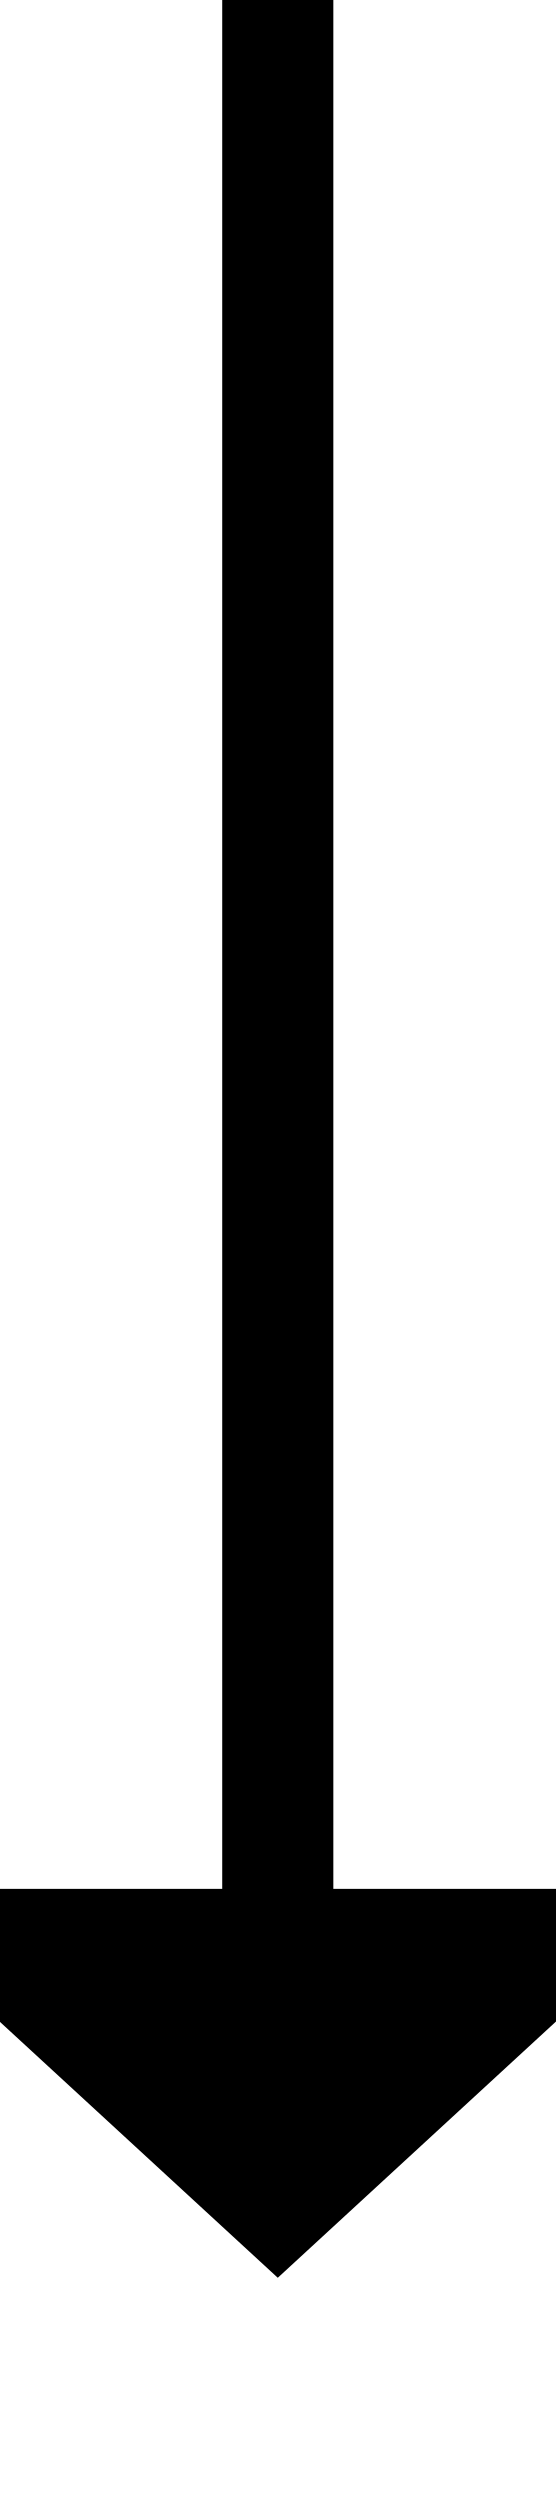
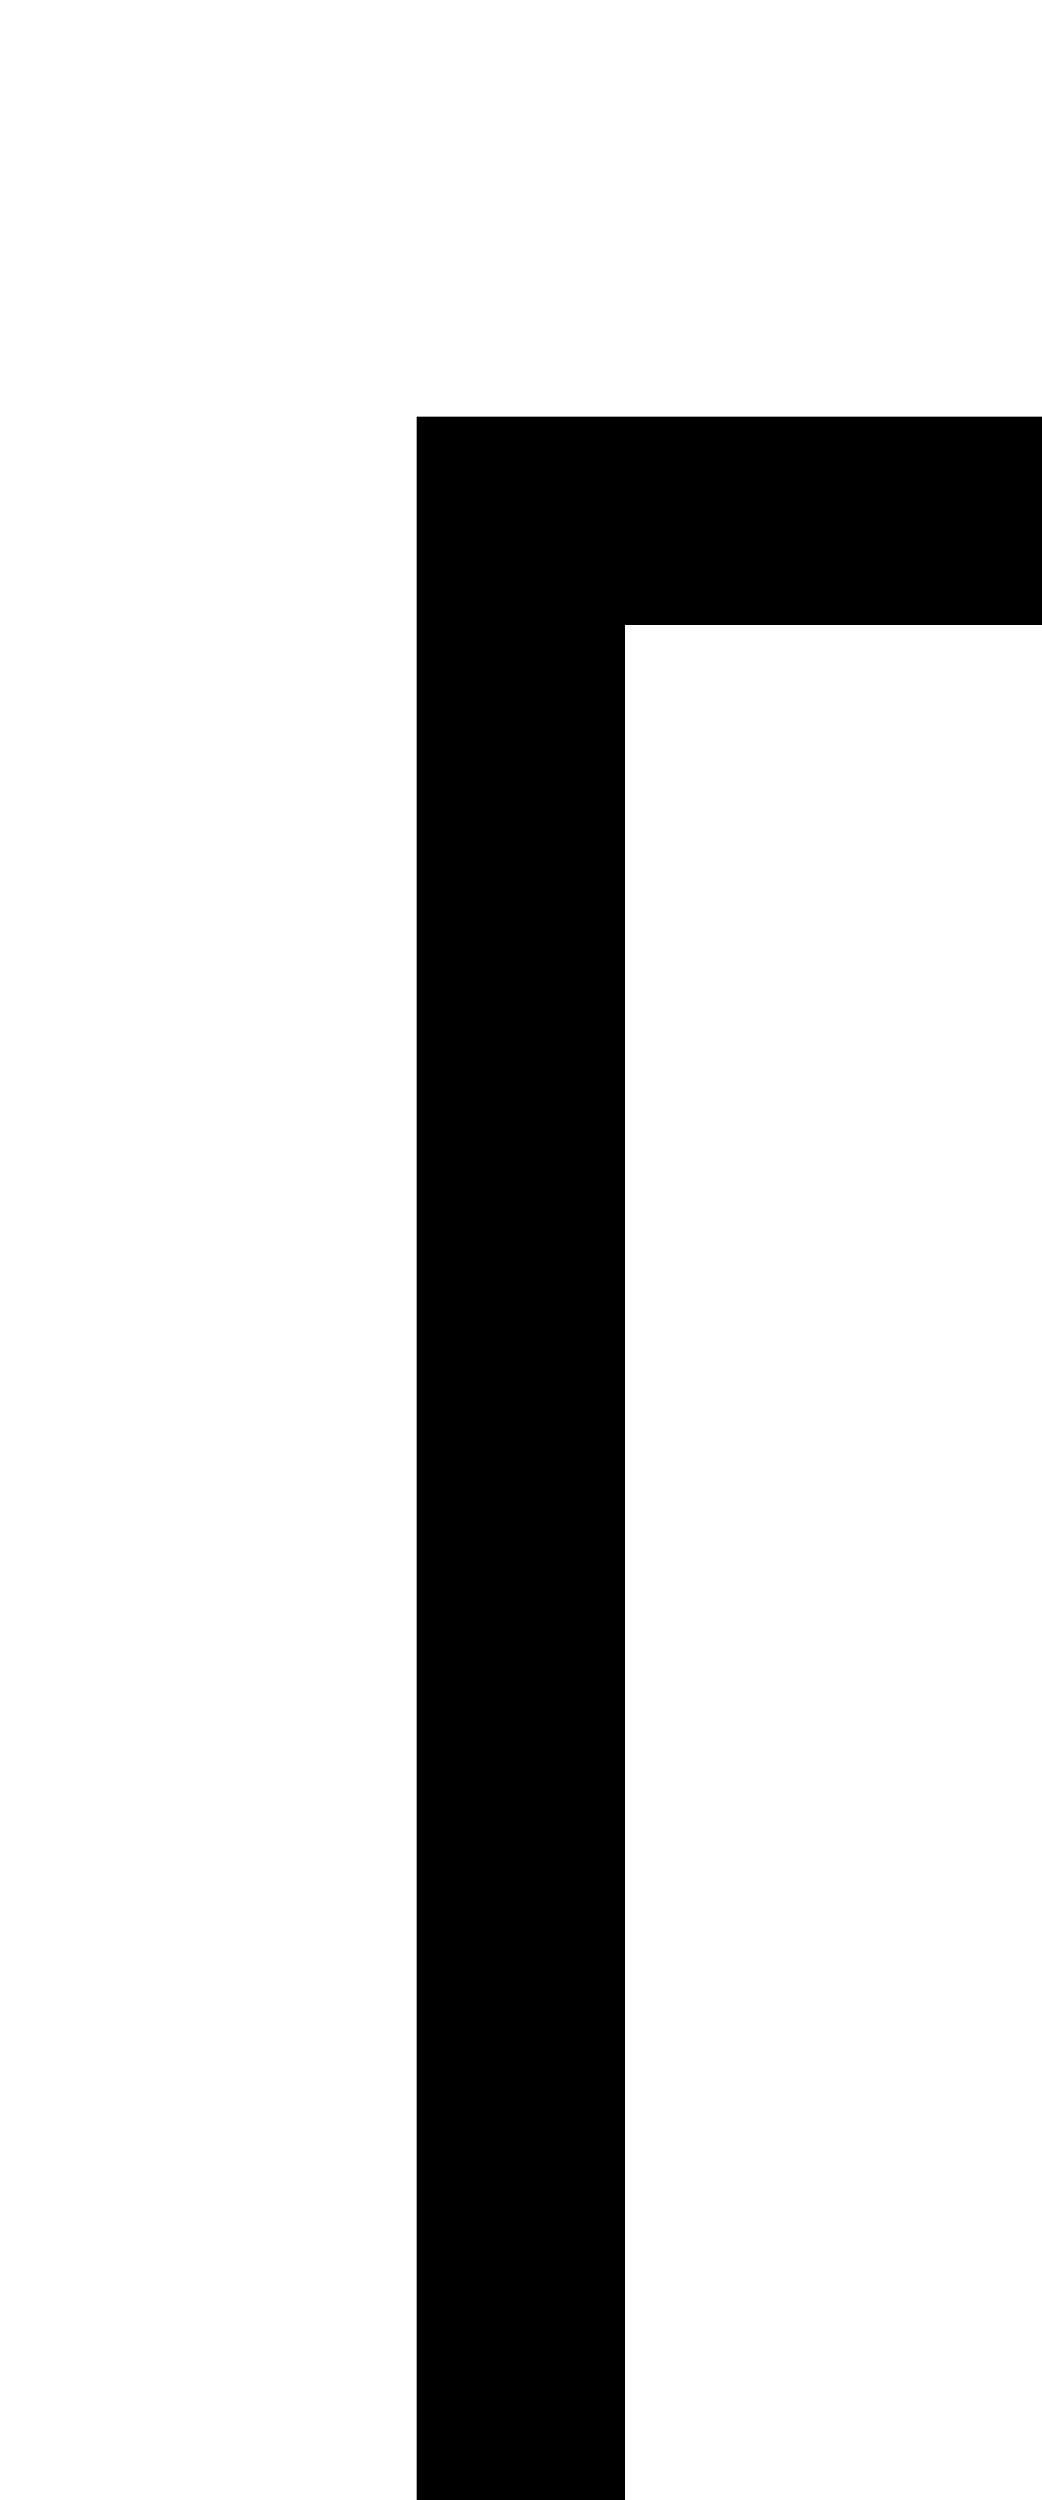
- <svg xmlns="http://www.w3.org/2000/svg" version="1.1" width="10px" height="45px" preserveAspectRatio="xMidYMin meet" viewBox="779 177  8 45">
-   <path d="M 783 177  L 783 212  " stroke-width="2" stroke="#000000" fill="none" />
-   <path d="M 775.4 211  L 783 218  L 790.6 211  L 775.4 211  Z " fill-rule="nonzero" fill="#000000" stroke="none" />
+ <svg xmlns="http://www.w3.org/2000/svg" version="1.1" width="10px" height="24px" preserveAspectRatio="xMidYMin meet" viewBox="545 115  8 24">
+   <path d="M 549 140  L 549 120  L 783 120  L 783 134  " stroke-width="2" stroke="#000000" fill="none" />
+   <path d="M 775.4 133  L 783 140  L 790.6 133  L 775.4 133  Z " fill-rule="nonzero" fill="#000000" stroke="none" />
</svg>
